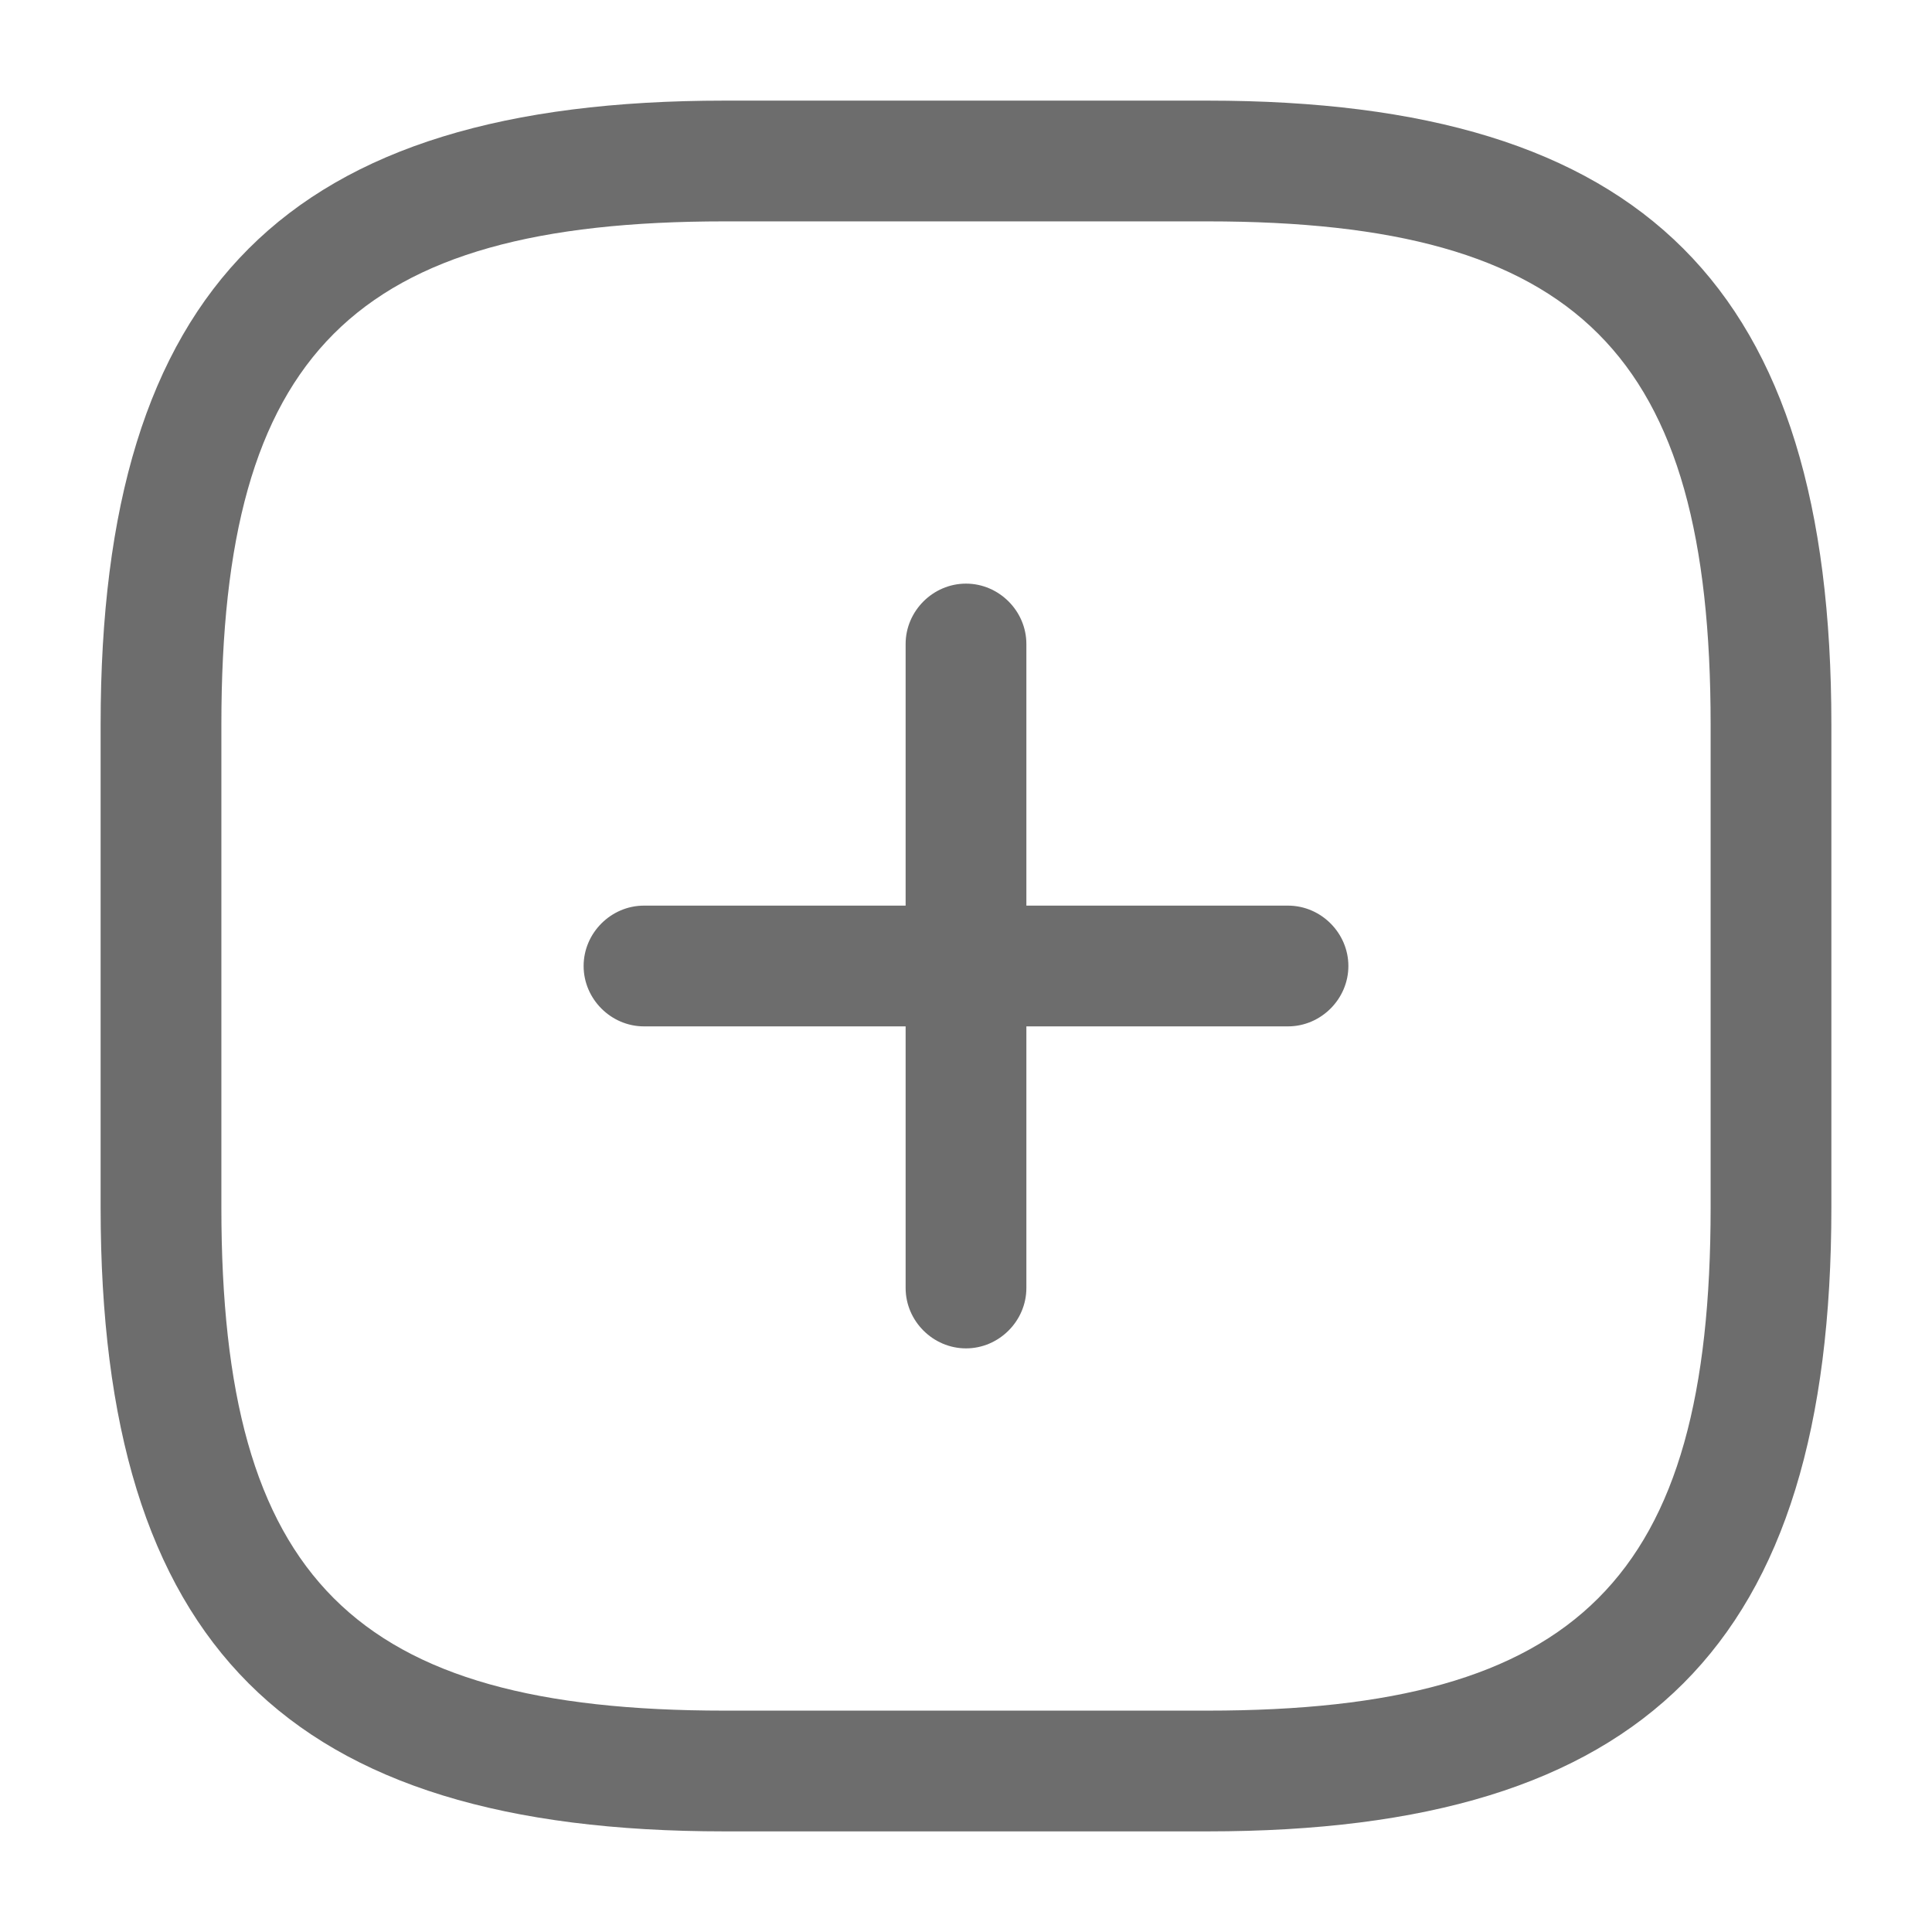
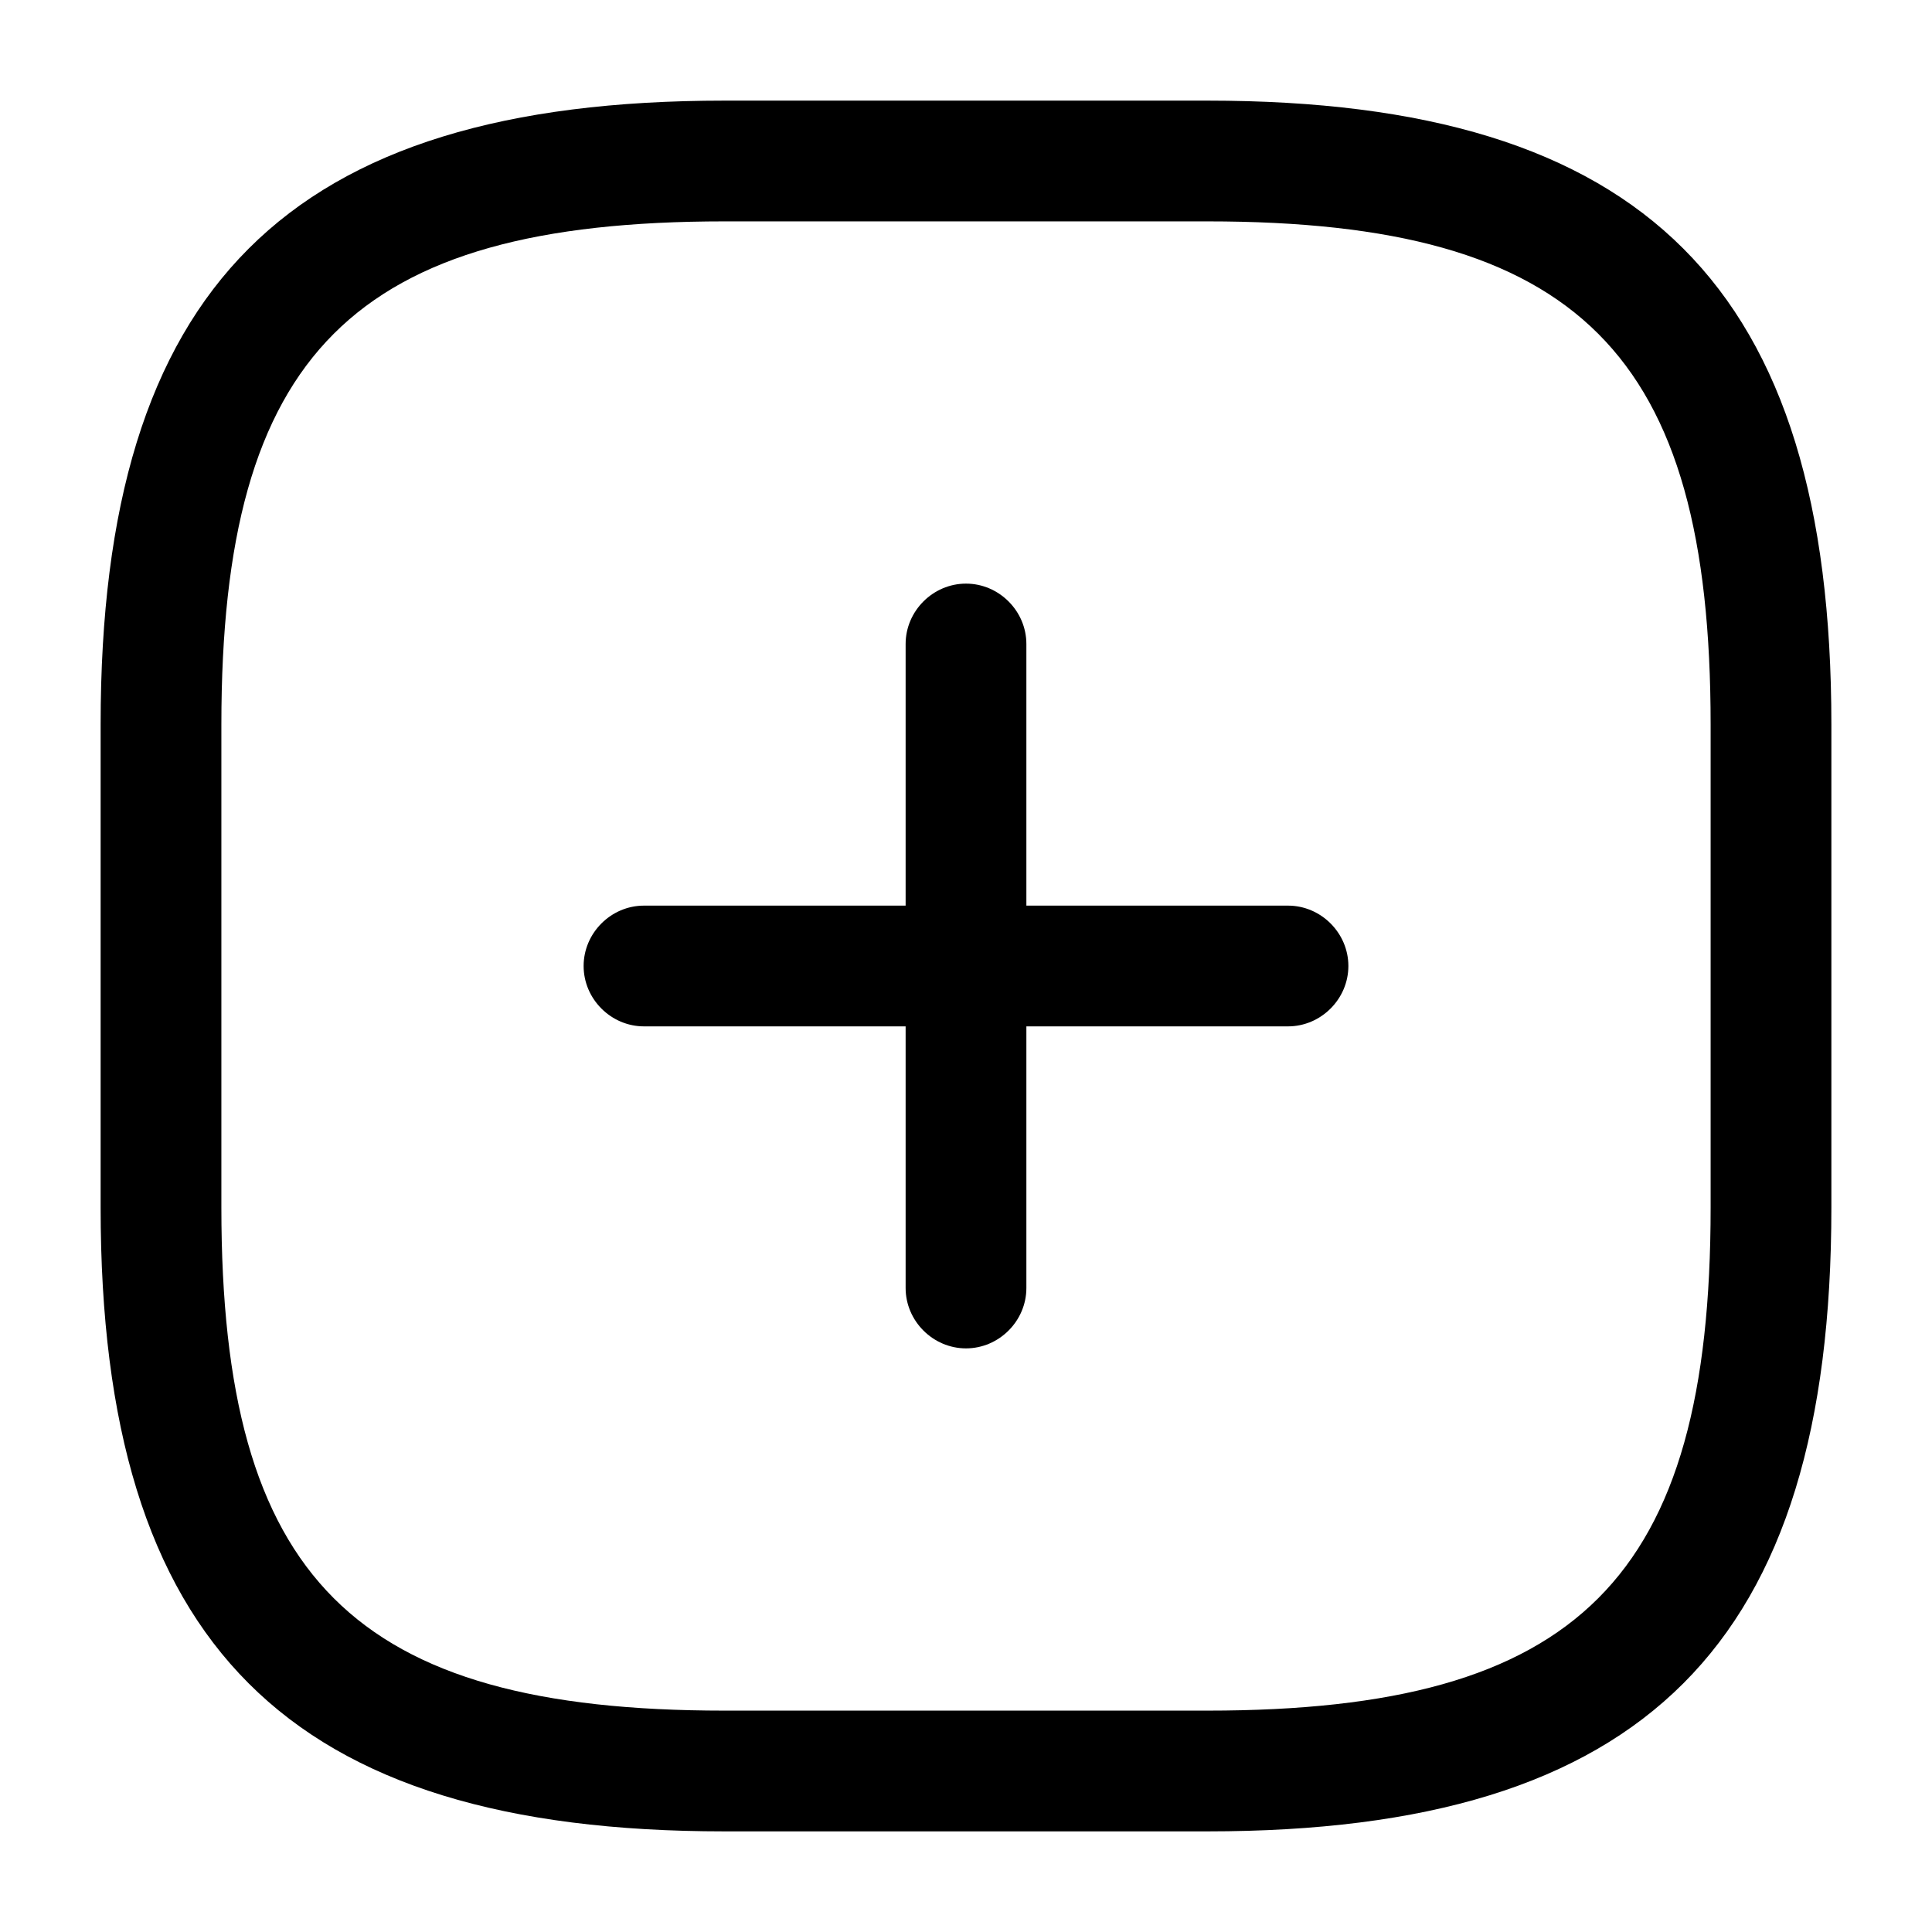
<svg xmlns="http://www.w3.org/2000/svg" width="" height="" viewBox="0 0 24 24">
  <g id="vuesax/outline/add-square">
    <g id="add-square">
-       <path id="Vector" d="M16 12.75H8C7.59 12.75 7.25 12.41 7.25 12C7.25 11.59 7.59 11.25 8 11.25H16C16.41 11.25 16.75 11.59 16.75 12C16.75 12.41 16.41 12.75 16 12.75Z" fill="#6D6D6D" />
-       <path id="Vector_2" d="M12 16.75C11.59 16.75 11.25 16.41 11.25 16V8C11.25 7.59 11.59 7.25 12 7.25C12.41 7.25 12.75 7.59 12.75 8V16C12.75 16.41 12.41 16.75 12 16.75Z" fill="#6D6D6D" />
-       <path id="Vector_3" d="M15 22.75H9C3.57 22.75 1.25 20.43 1.25 15V9C1.25 3.57 3.57 1.25 9 1.25H15C20.43 1.25 22.75 3.57 22.75 9V15C22.75 20.43 20.43 22.75 15 22.75ZM9 2.75C4.39 2.75 2.75 4.39 2.75 9V15C2.75 19.61 4.39 21.25 9 21.25H15C19.61 21.25 21.25 19.61 21.25 15V9C21.25 4.39 19.61 2.75 15 2.75H9Z" fill="#6D6D6D" />
+       <path id="Vector" d="M16 12.75H8C7.59 12.75 7.25 12.41 7.25 12C7.25 11.59 7.59 11.25 8 11.25H16C16.41 11.25 16.75 11.59 16.75 12C16.75 12.41 16.41 12.75 16 12.75Z" fill="" />
+       <path id="Vector_2" d="M12 16.75C11.59 16.75 11.25 16.41 11.25 16V8C11.25 7.59 11.59 7.25 12 7.25C12.41 7.25 12.75 7.59 12.75 8V16C12.75 16.41 12.41 16.75 12 16.75Z" fill="" />
+       <path id="Vector_3" d="M15 22.75H9C3.57 22.75 1.25 20.43 1.25 15V9C1.25 3.57 3.57 1.25 9 1.25H15C20.43 1.25 22.75 3.57 22.75 9V15C22.75 20.43 20.43 22.75 15 22.75ZM9 2.75C4.39 2.75 2.75 4.39 2.75 9V15C2.75 19.61 4.39 21.25 9 21.25H15C19.61 21.25 21.25 19.61 21.25 15V9C21.25 4.39 19.61 2.75 15 2.75H9Z" fill="" />
    </g>
  </g>
</svg>
